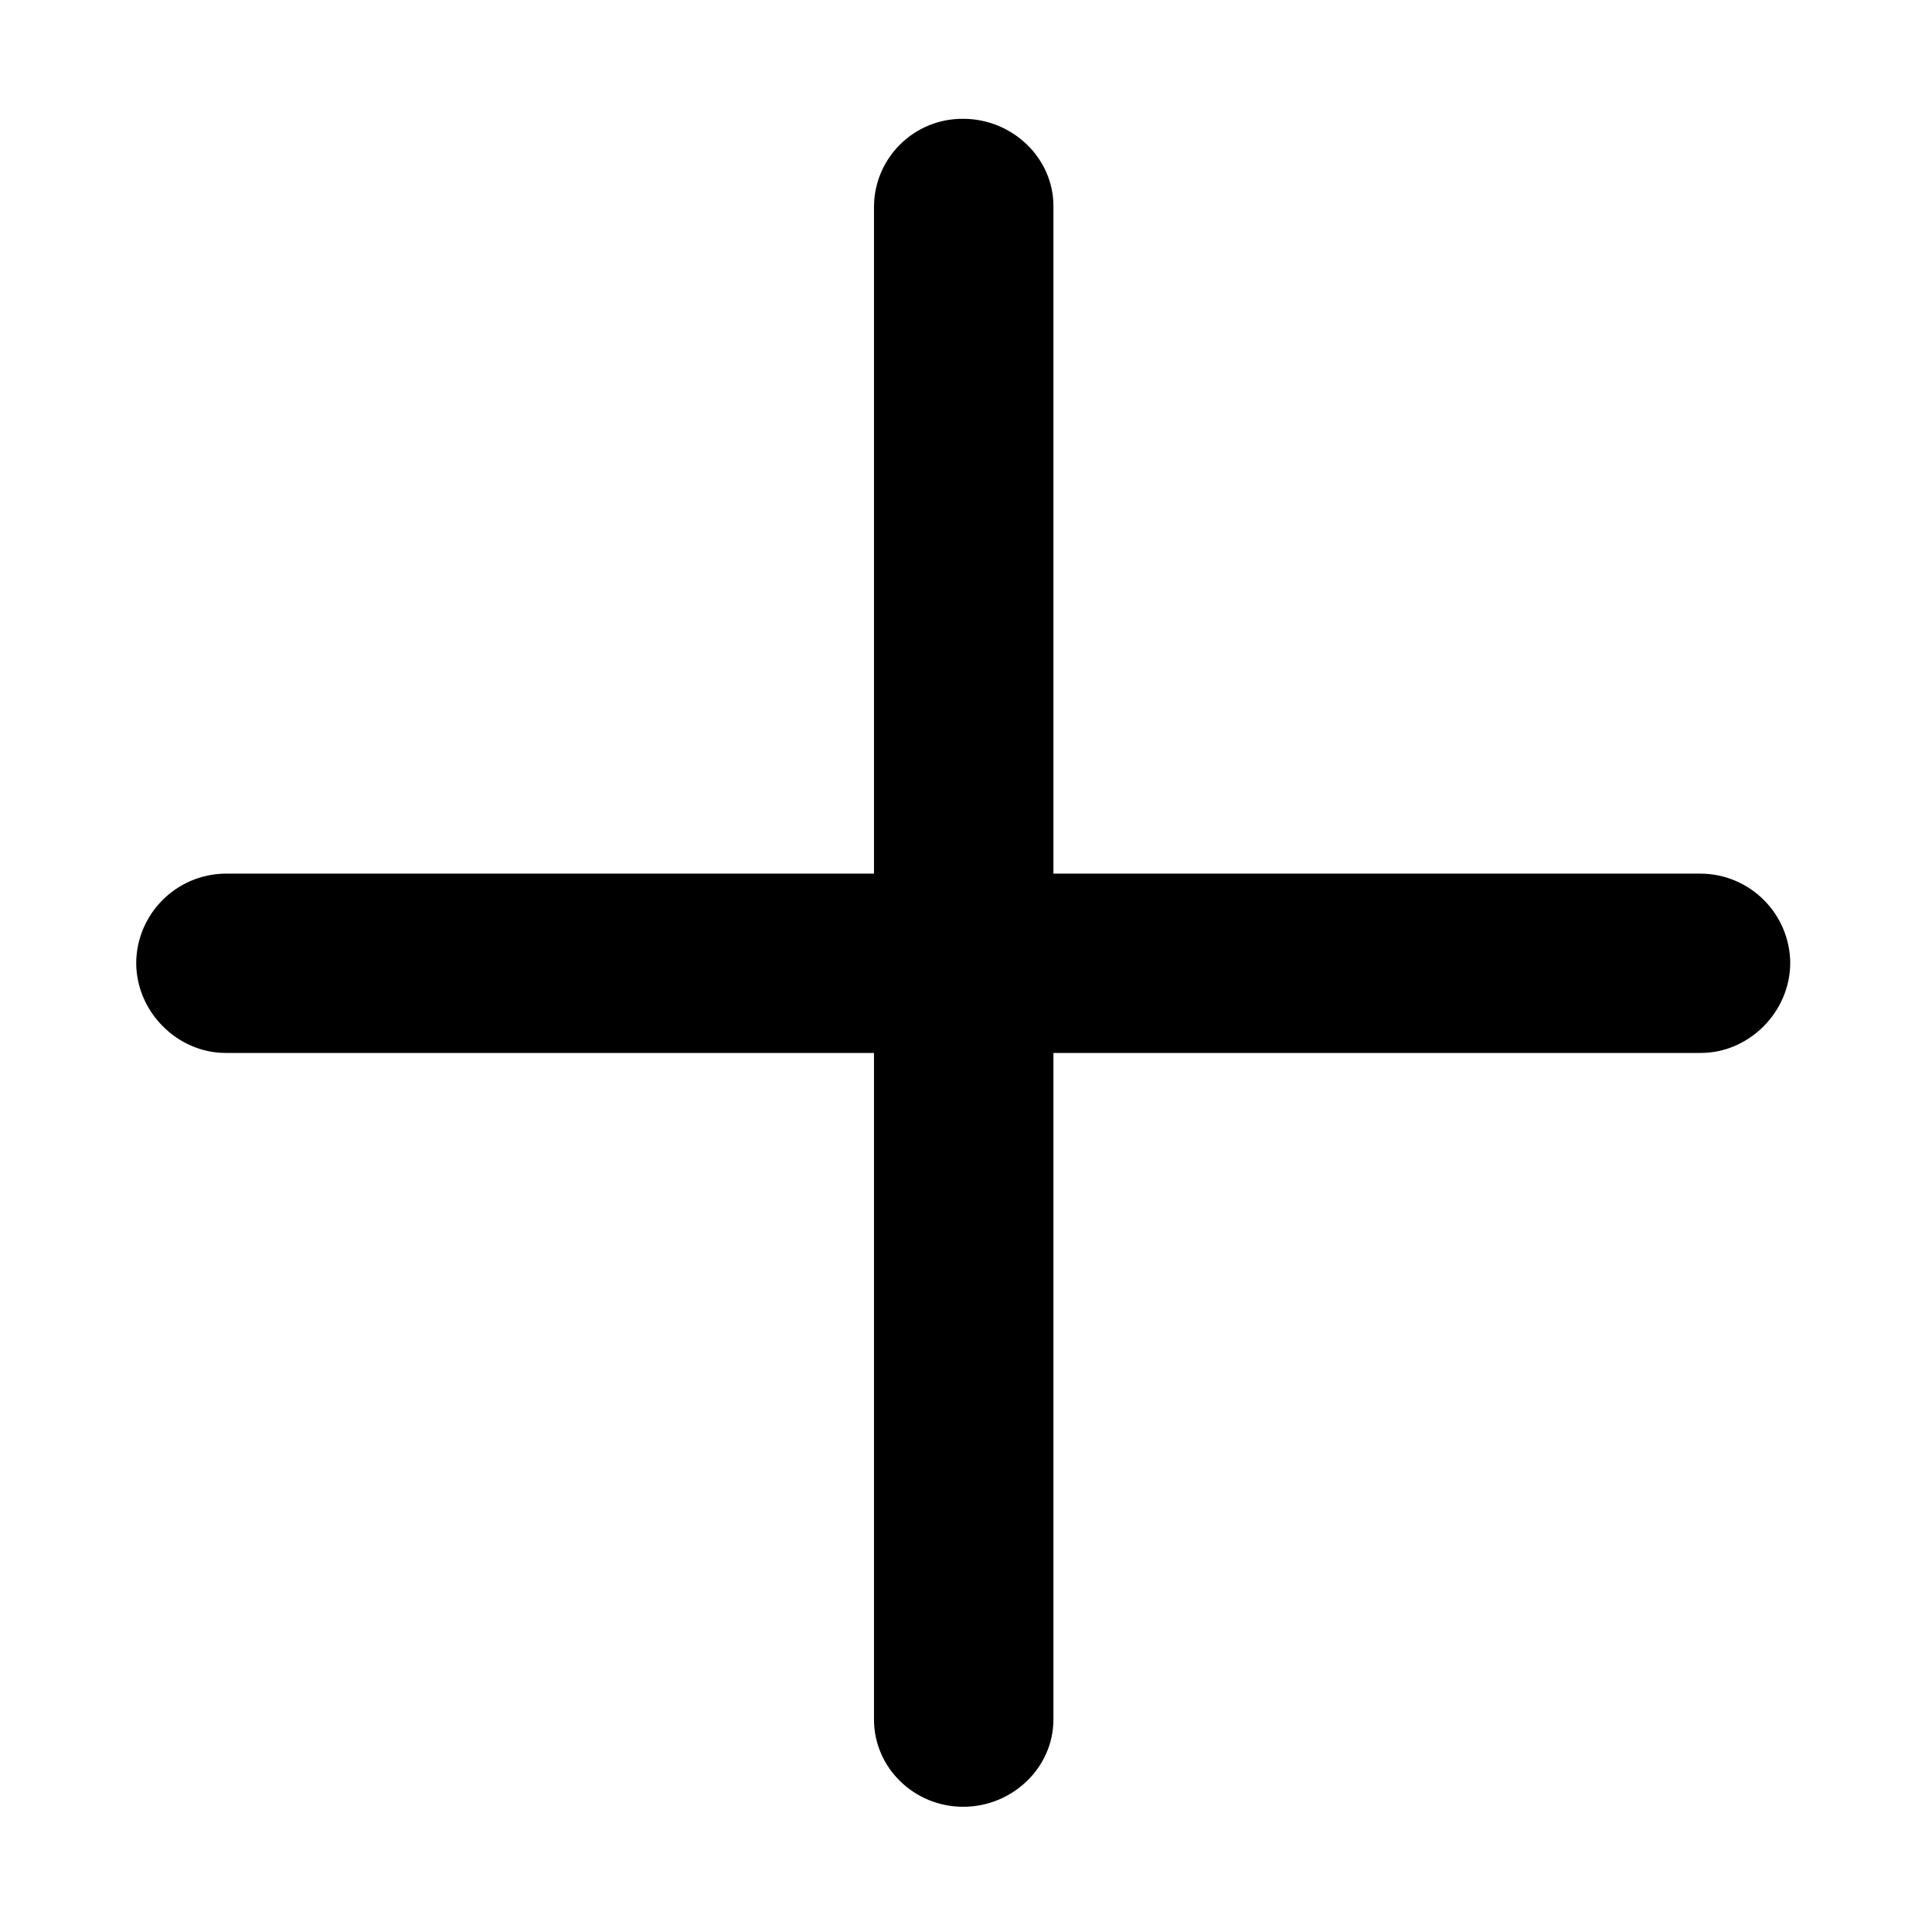
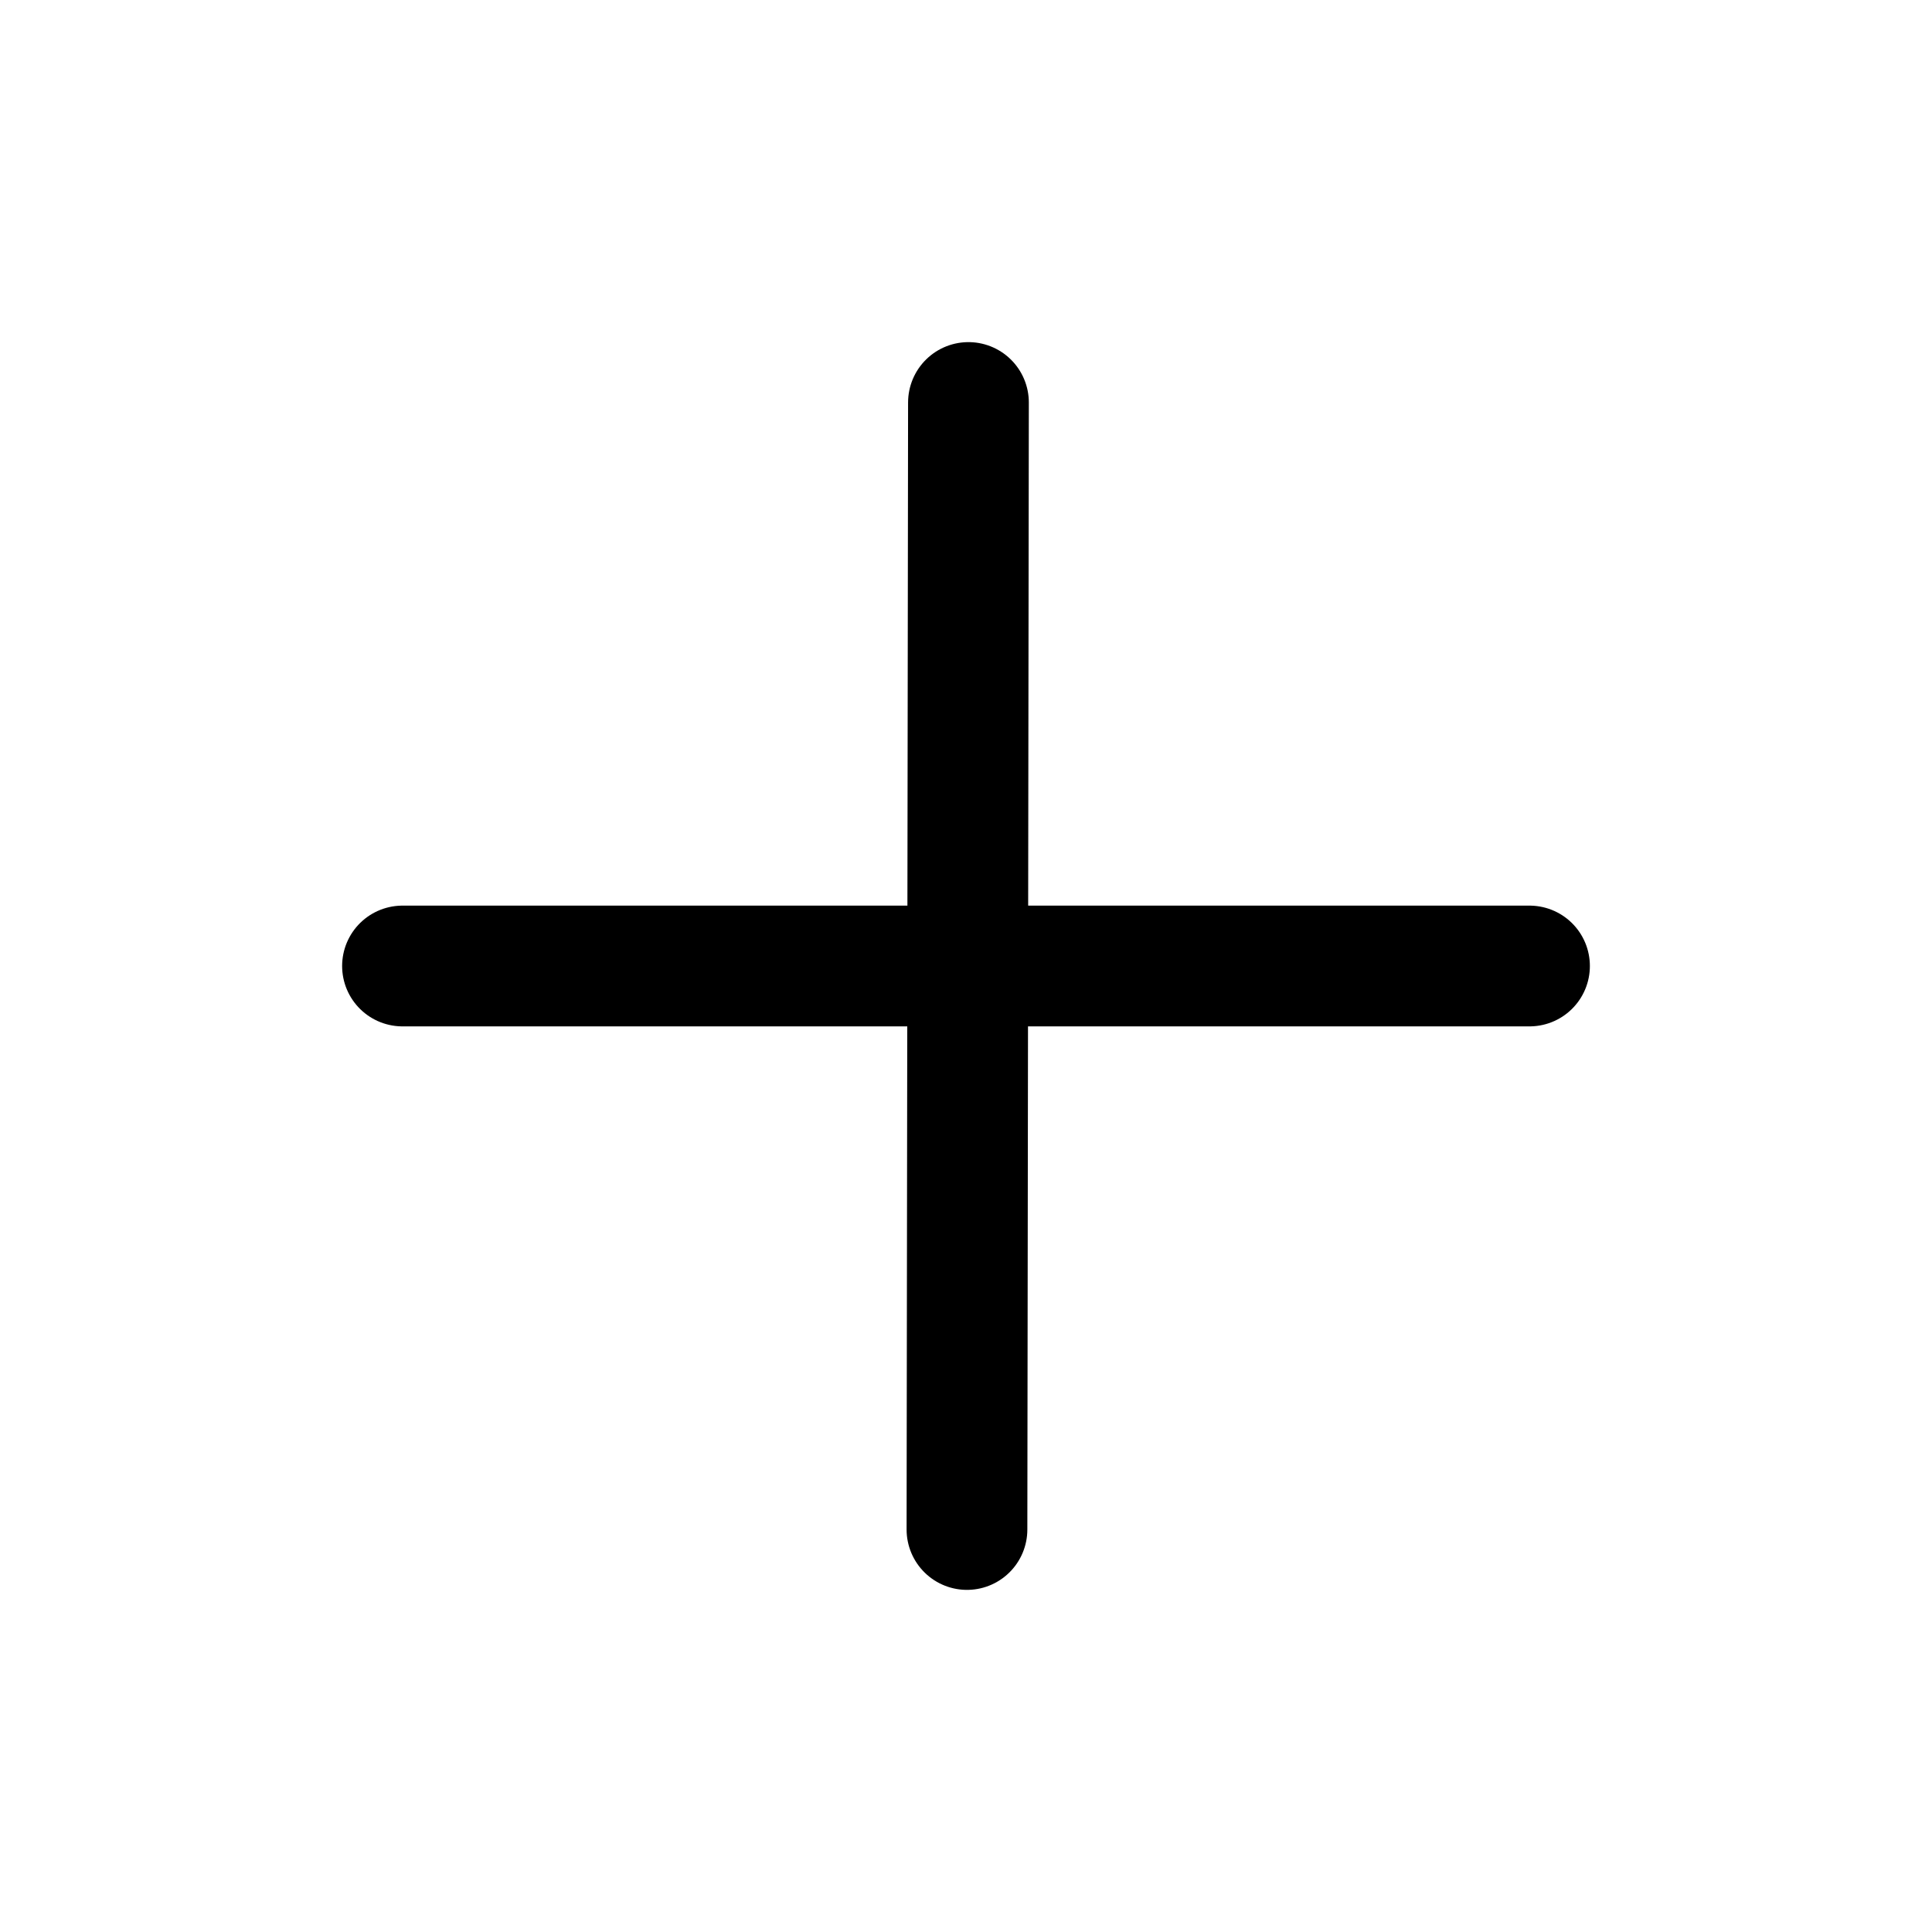
- <svg viewBox="0 0 16 16" class="plus">
-   <path d="M7.977 14.963c.407 0 .747-.324.747-.723V8.72h5.362c.399 0 .74-.34.74-.747a.746.746 0 00-.74-.738H8.724V1.706c0-.398-.34-.722-.747-.722a.732.732 0 00-.739.722v5.529h-5.37a.746.746 0 00-.74.738c0 .407.341.747.74.747h5.37v5.52c0 .399.332.723.739.723z" />
+ <svg xmlns="http://www.w3.org/2000/svg" width="24" height="24" viewBox="0 0 48 48" fill="none">
+   <path d="M24.061 10L24.024 38" stroke="currentColor" stroke-width="3" stroke-linecap="round" stroke-linejoin="round" />
+   <path d="M10 24L38 24" stroke="currentColor" stroke-width="3" stroke-linecap="round" stroke-linejoin="round" />
</svg>
